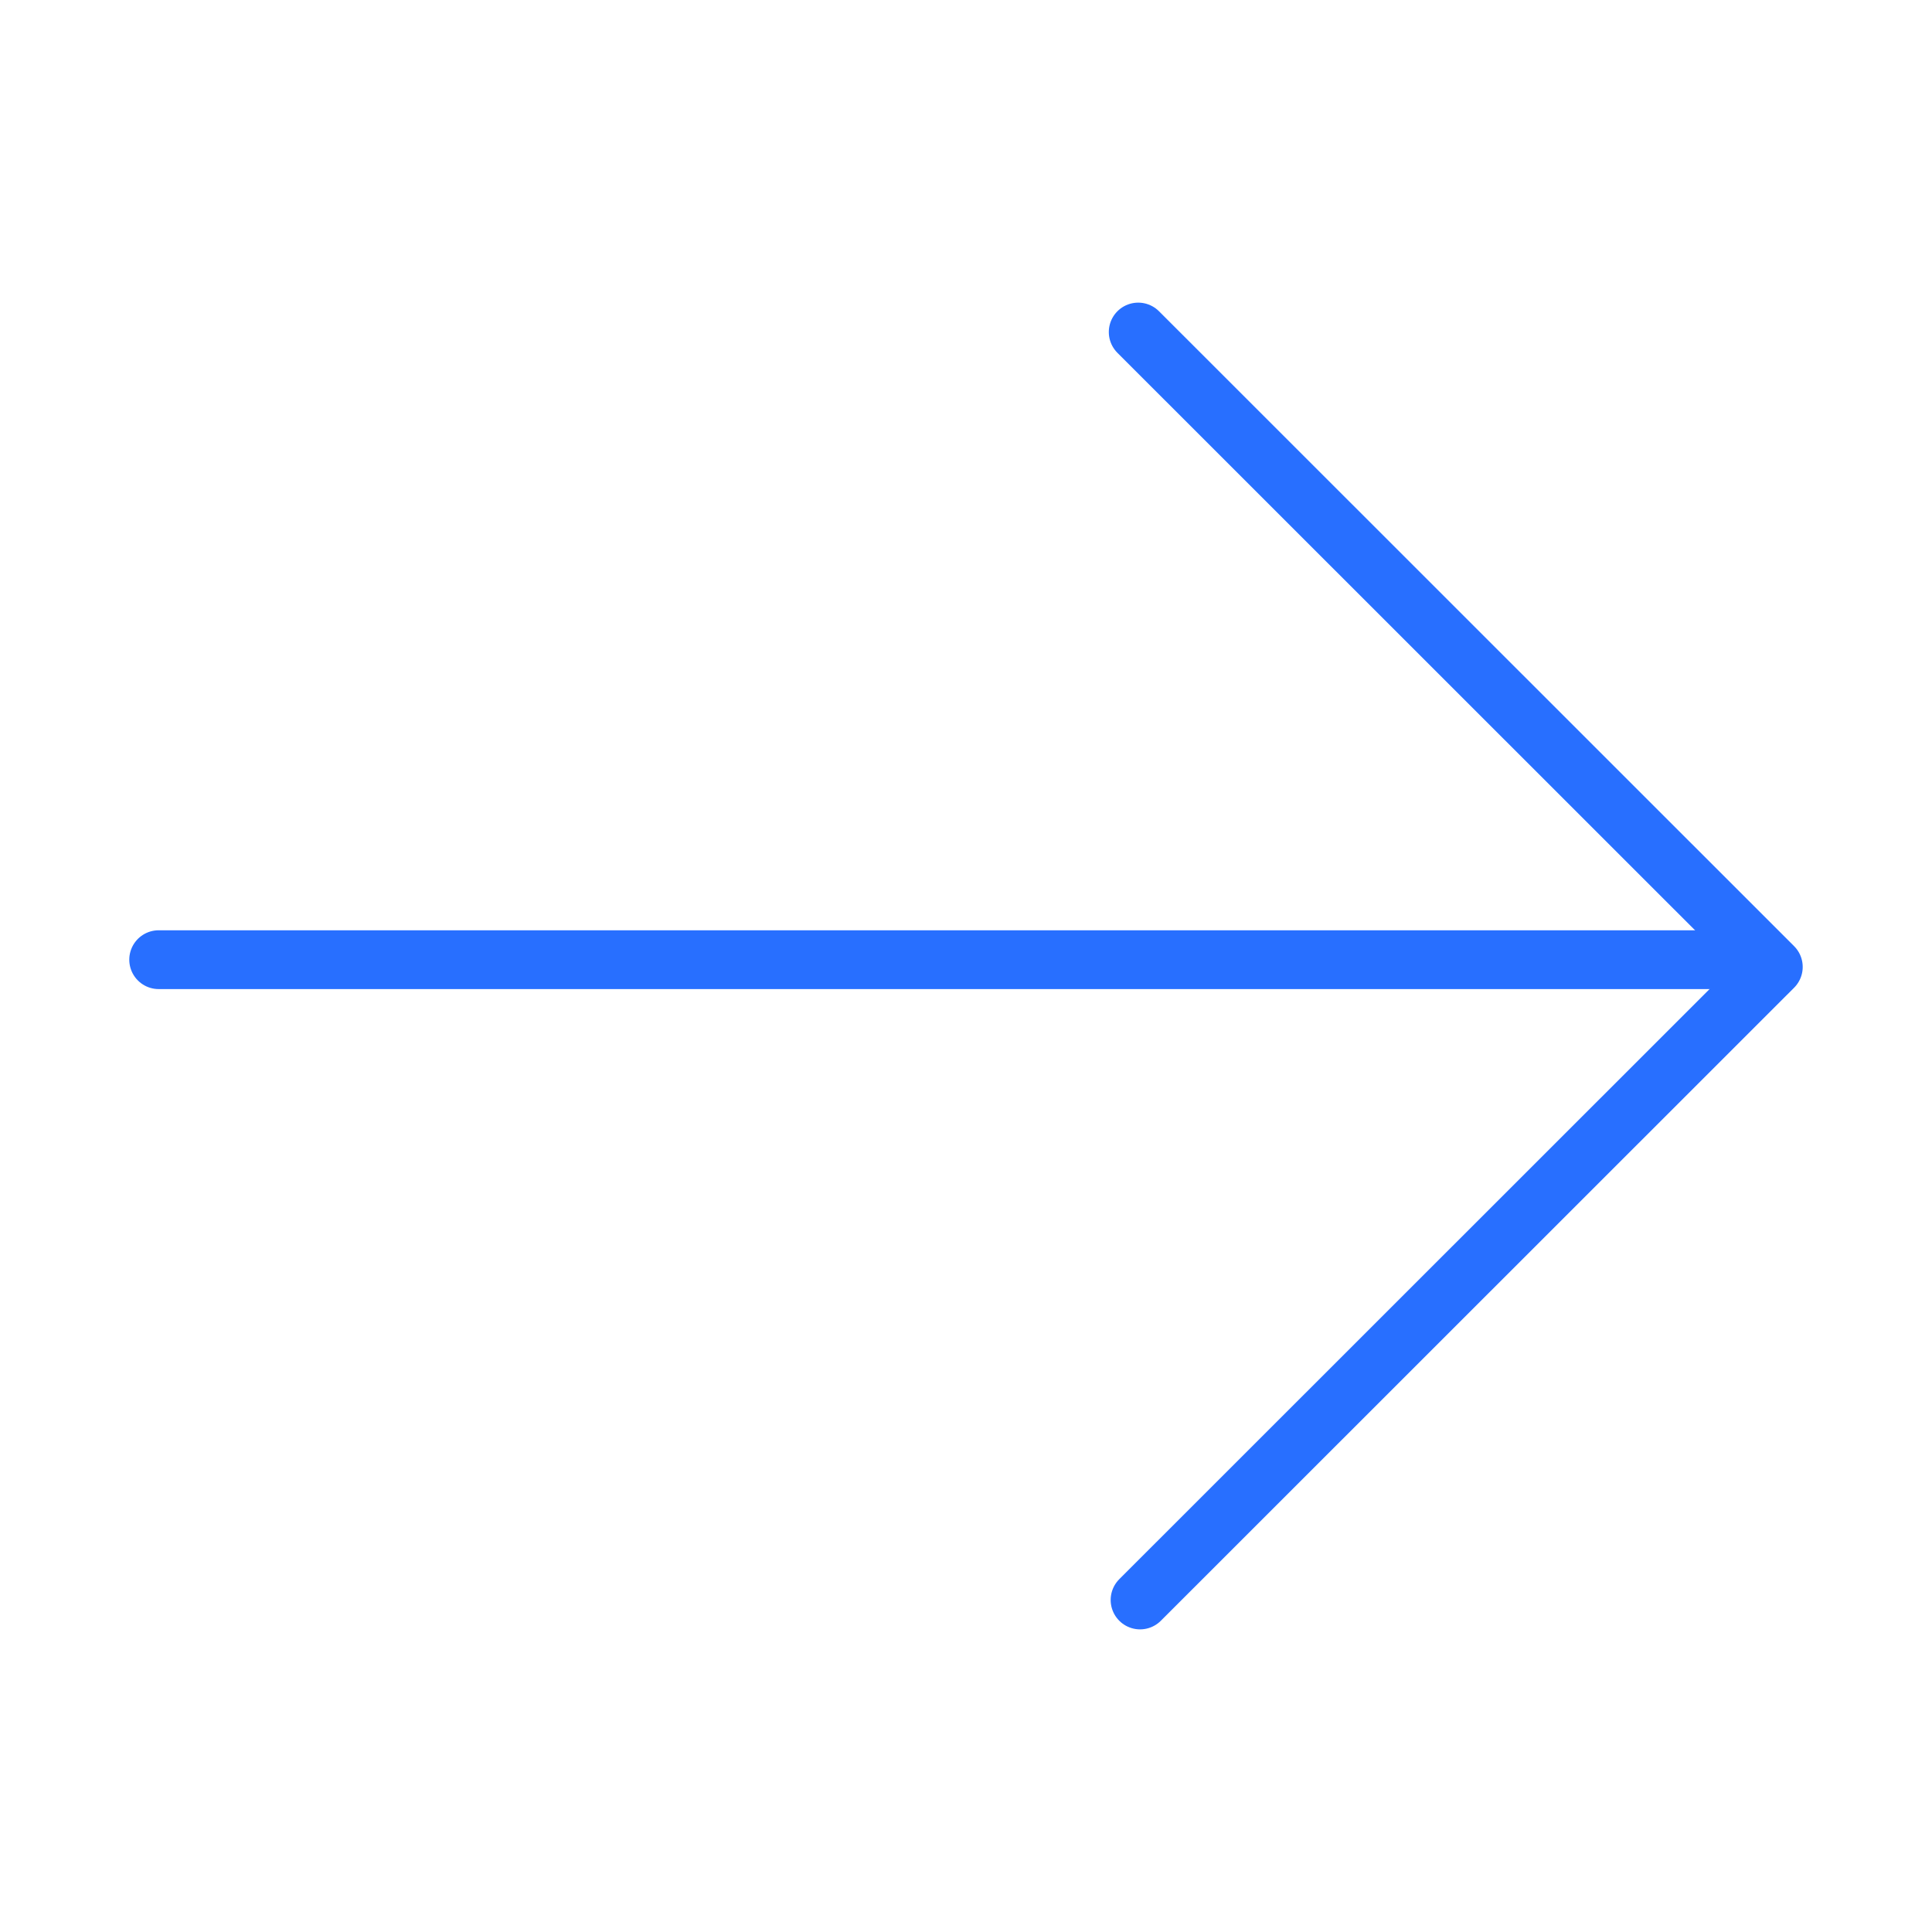
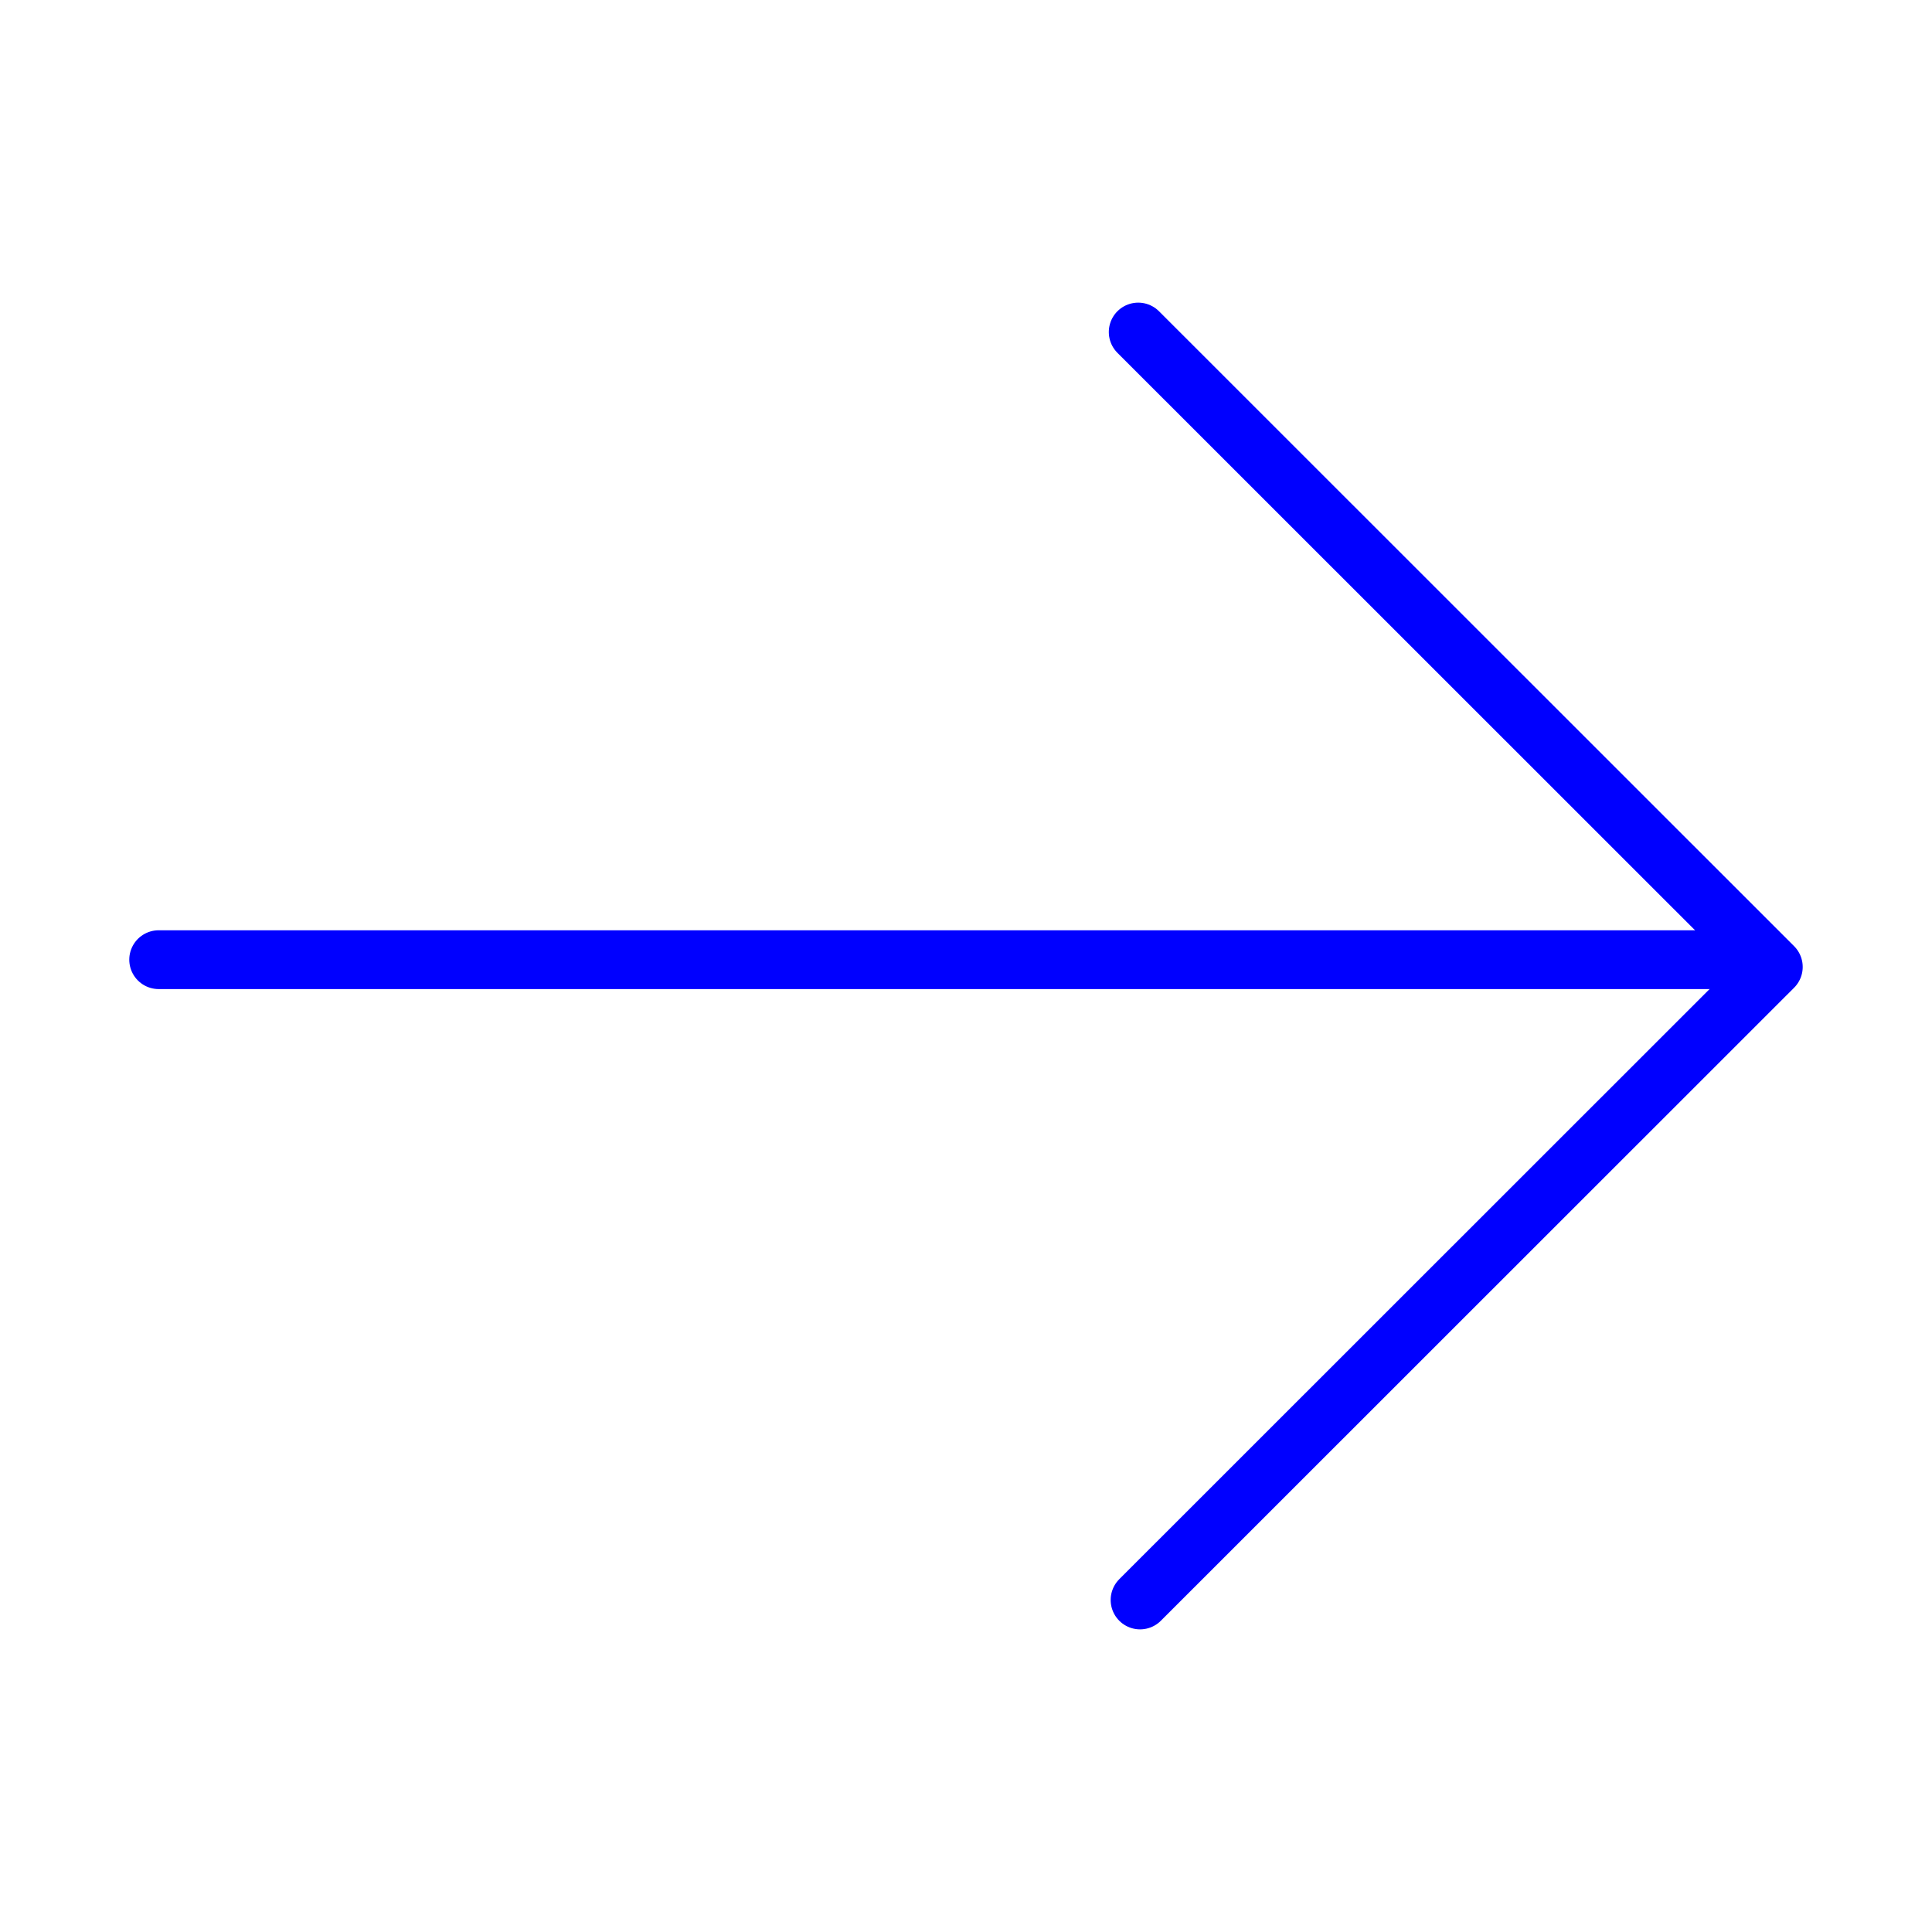
<svg xmlns="http://www.w3.org/2000/svg" version="1.1" id="Layer_1" x="0px" y="0px" width="230px" height="230px" viewBox="305.945 182.64 230 230" enable-background="new 305.945 182.64 230 230" xml:space="preserve">
  <g>
    <g id="Ebene_1">
-       <line fill="none" stroke="#286FFF" stroke-width="7" stroke-linecap="round" stroke-miterlimit="10" x1="324.835" y1="296.887" x2="514.015" y2="296.887" />
+       <line fill="none" stroke="#0000FF" stroke-width="7" stroke-linecap="round" stroke-miterlimit="10" x1="324.835" y1="296.887" x2="514.015" y2="296.887" />
    </g>
    <g id="Ebene_2">
-       <polyline fill="none" stroke="#286FFF" stroke-width="7" stroke-linecap="round" stroke-linejoin="round" stroke-miterlimit="10" points="    441.667,373.112 517.053,297.752 441.446,222.168   " />
+       <polyline fill="none" stroke="#0000FF" stroke-width="7" stroke-linecap="round" stroke-linejoin="round" stroke-miterlimit="10" points="    441.667,373.112 517.053,297.752 441.446,222.168   " />
    </g>
  </g>
</svg>
